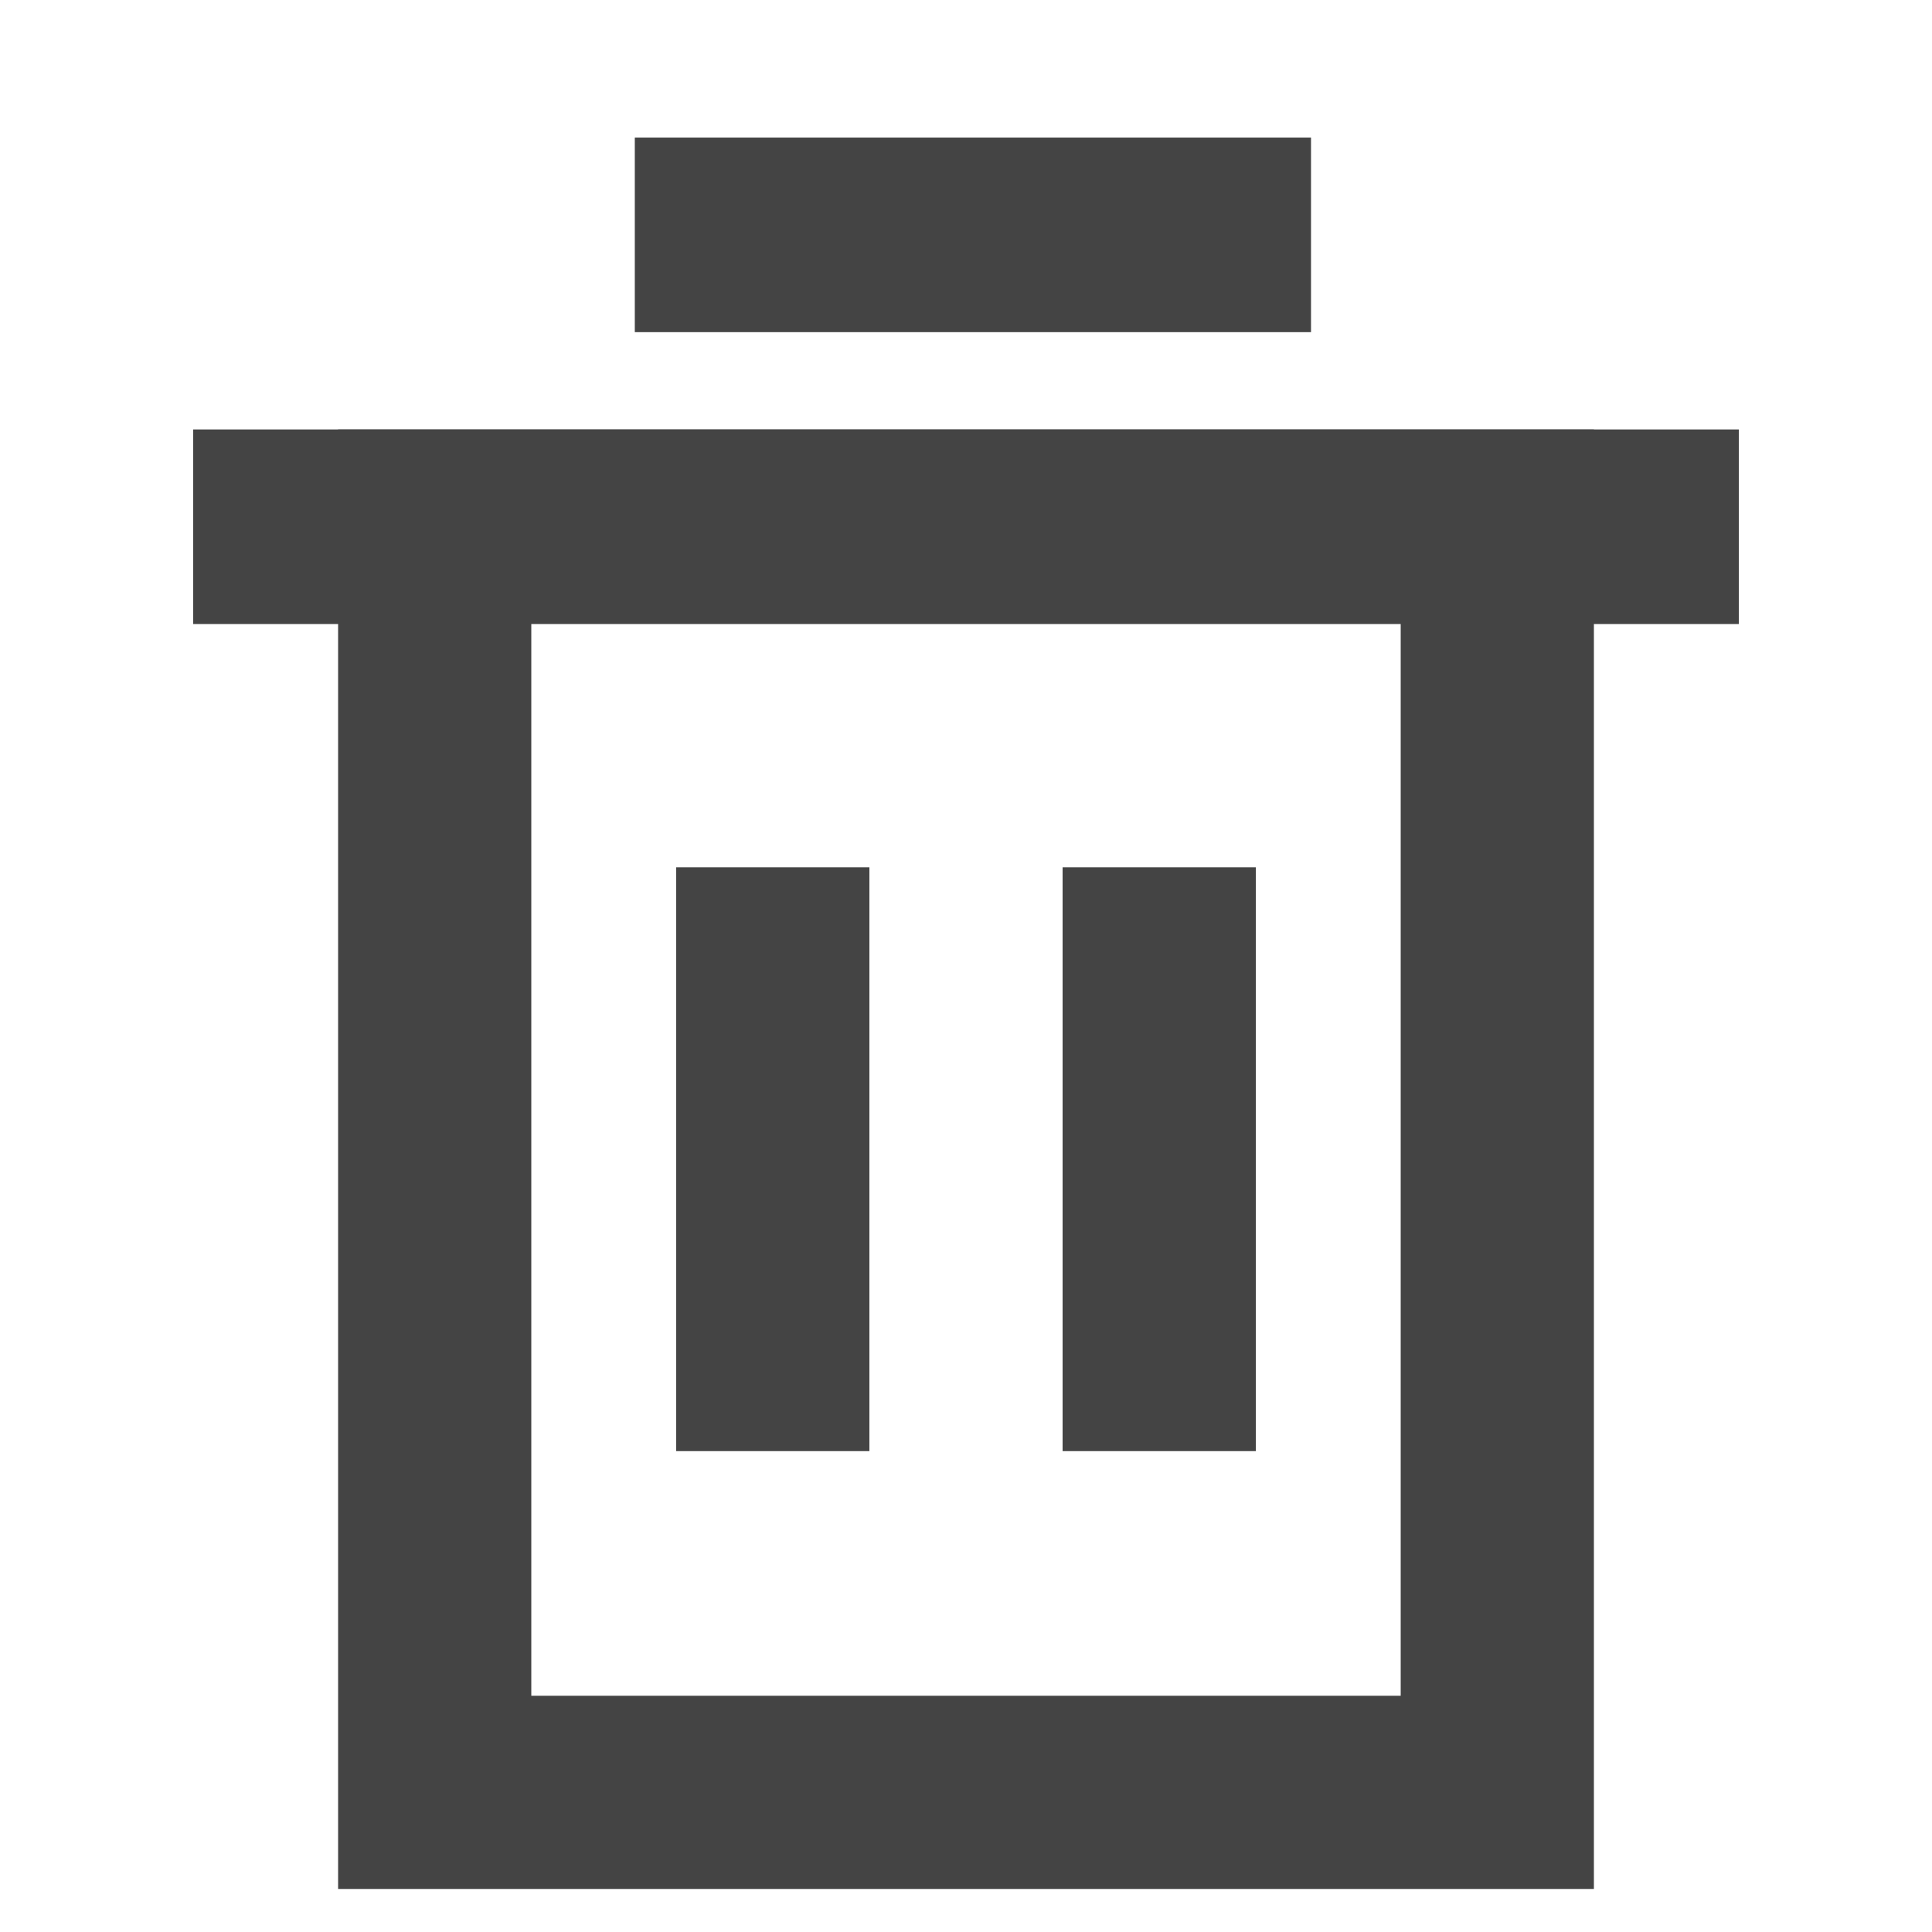
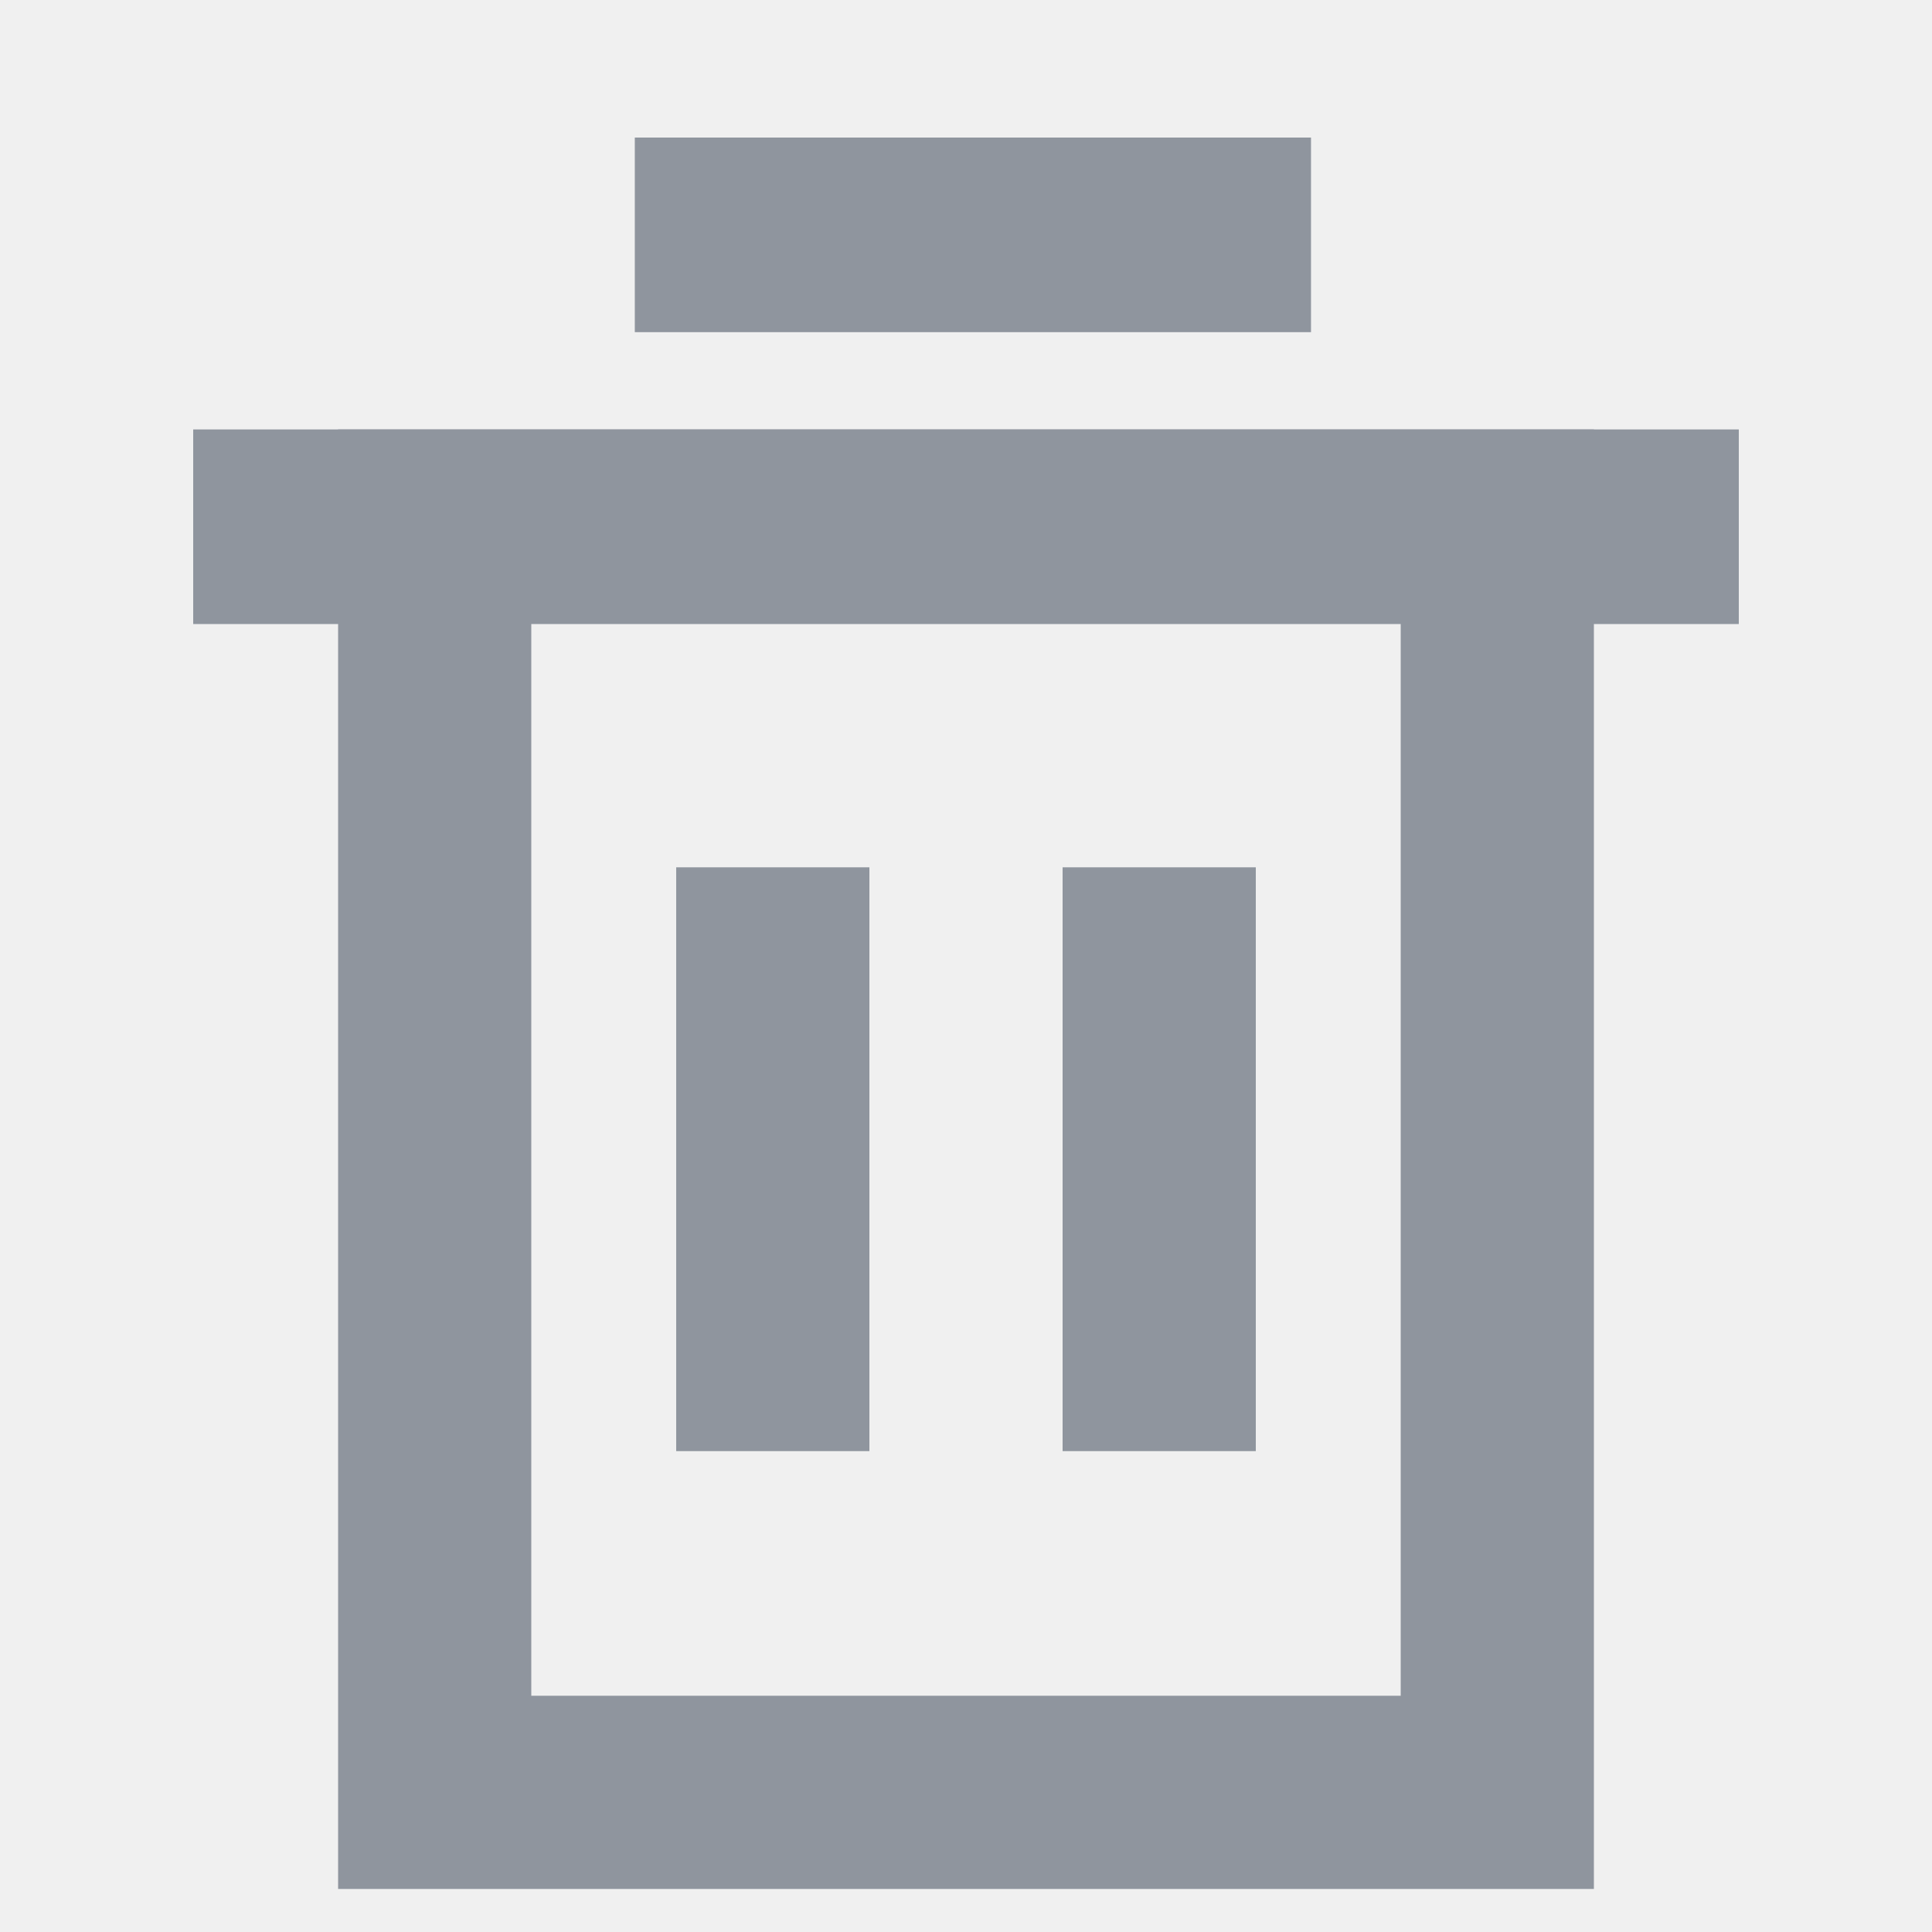
<svg xmlns="http://www.w3.org/2000/svg" xmlns:xlink="http://www.w3.org/1999/xlink" width="40px" height="40px" viewBox="0 0 40 40" version="1.1">
  <defs>
    <path d="M467,0 C474.732,-2.71135202e-14 481,6.268 481,14 L481,247 C481,254.732 474.732,261 467,261 L353.036,261 L340.862,273.205 C339.302,274.769 336.77,274.772 335.206,273.212 C335.203,273.21 335.201,273.207 335.198,273.205 L323.024,261 L14,261 C6.268,261 2.72325209e-15,254.732 0,247 L0,14 C8.29461588e-16,6.268 6.268,3.19669972e-15 14,0 L467,0 Z" id="path-1" />
    <filter x="-10.1%" y="-14.0%" width="120.2%" height="135.4%" filterUnits="objectBoundingBox" id="filter-2">
      <feOffset dx="0" dy="10" in="SourceAlpha" result="shadowOffsetOuter1" />
      <feGaussianBlur stdDeviation="14.5" in="shadowOffsetOuter1" result="shadowBlurOuter1" />
      <feColorMatrix values="0 0 0 0 0   0 0 0 0 0   0 0 0 0 0  0 0 0 0.06 0" type="matrix" in="shadowBlurOuter1" />
    </filter>
  </defs>
  <g id="页面-1" stroke="none" stroke-width="1" fill="none" fill-rule="evenodd">
    <g id="消息状态" transform="translate(-779, -326)">
      <g id="编组-11" transform="translate(499, 163)">
        <g id="形状结合">
-           <use fill="black" fill-opacity="1" filter="url(#filter-2)" xlink:href="#path-1" />
-           <use fill="#FFFFFF" fill-rule="evenodd" xlink:href="#path-1" />
+           <use fill="none" fill-opacity="1" filter="url(#filter-2)" xlink:href="#path-1" />
+           <use fill="none" fill-rule="evenodd" xlink:href="#path-1" />
        </g>
        <g id="编组-13备份" transform="translate(246, 131.5838)">
          <g id="编组-17" transform="translate(34, 31.41622)">
            <g id="编组-18" transform="translate(4, 2.847939)">
-               <path d="M27,8.043 L27,34.261 L5,34.261 L5,8.043 L27,8.043 Z" id="路径-5" stroke="#444444" stroke-width="4" />
-               <rect id="矩形" fill="#444444" x="9.143" y="0" width="14" height="4.029" />
-               <rect id="矩形" fill="#444444" x="0" y="6.043" width="32" height="4.029" />
-               <path d="M14,15.109 L14,27.196 L10,27.196 L10,15.109 L14,15.109 Z M22,15.109 L22,27.196 L18,27.196 L18,15.109 L22,15.109 Z" id="形状结合" fill="#444444" />
+               <path d="M27,8.043 L27,34.261 L5,34.261 L5,8.043 L27,8.043 Z" id="路径-5" stroke="#8F959E" stroke-width="4" />
+               <rect id="矩形" fill="#8F959E" x="9.143" y="0" width="14" height="4.029" />
+               <rect id="矩形" fill="#8F959E" x="0" y="6.043" width="32" height="4.029" />
+               <path d="M14,15.109 L14,27.196 L10,27.196 L10,15.109 L14,15.109 Z M22,15.109 L22,27.196 L18,27.196 L18,15.109 L22,15.109 Z" id="形状结合" fill="#8F959E" />
            </g>
          </g>
        </g>
        <g id="编组-19" transform="translate(8, 1)" />
      </g>
    </g>
  </g>
</svg>
